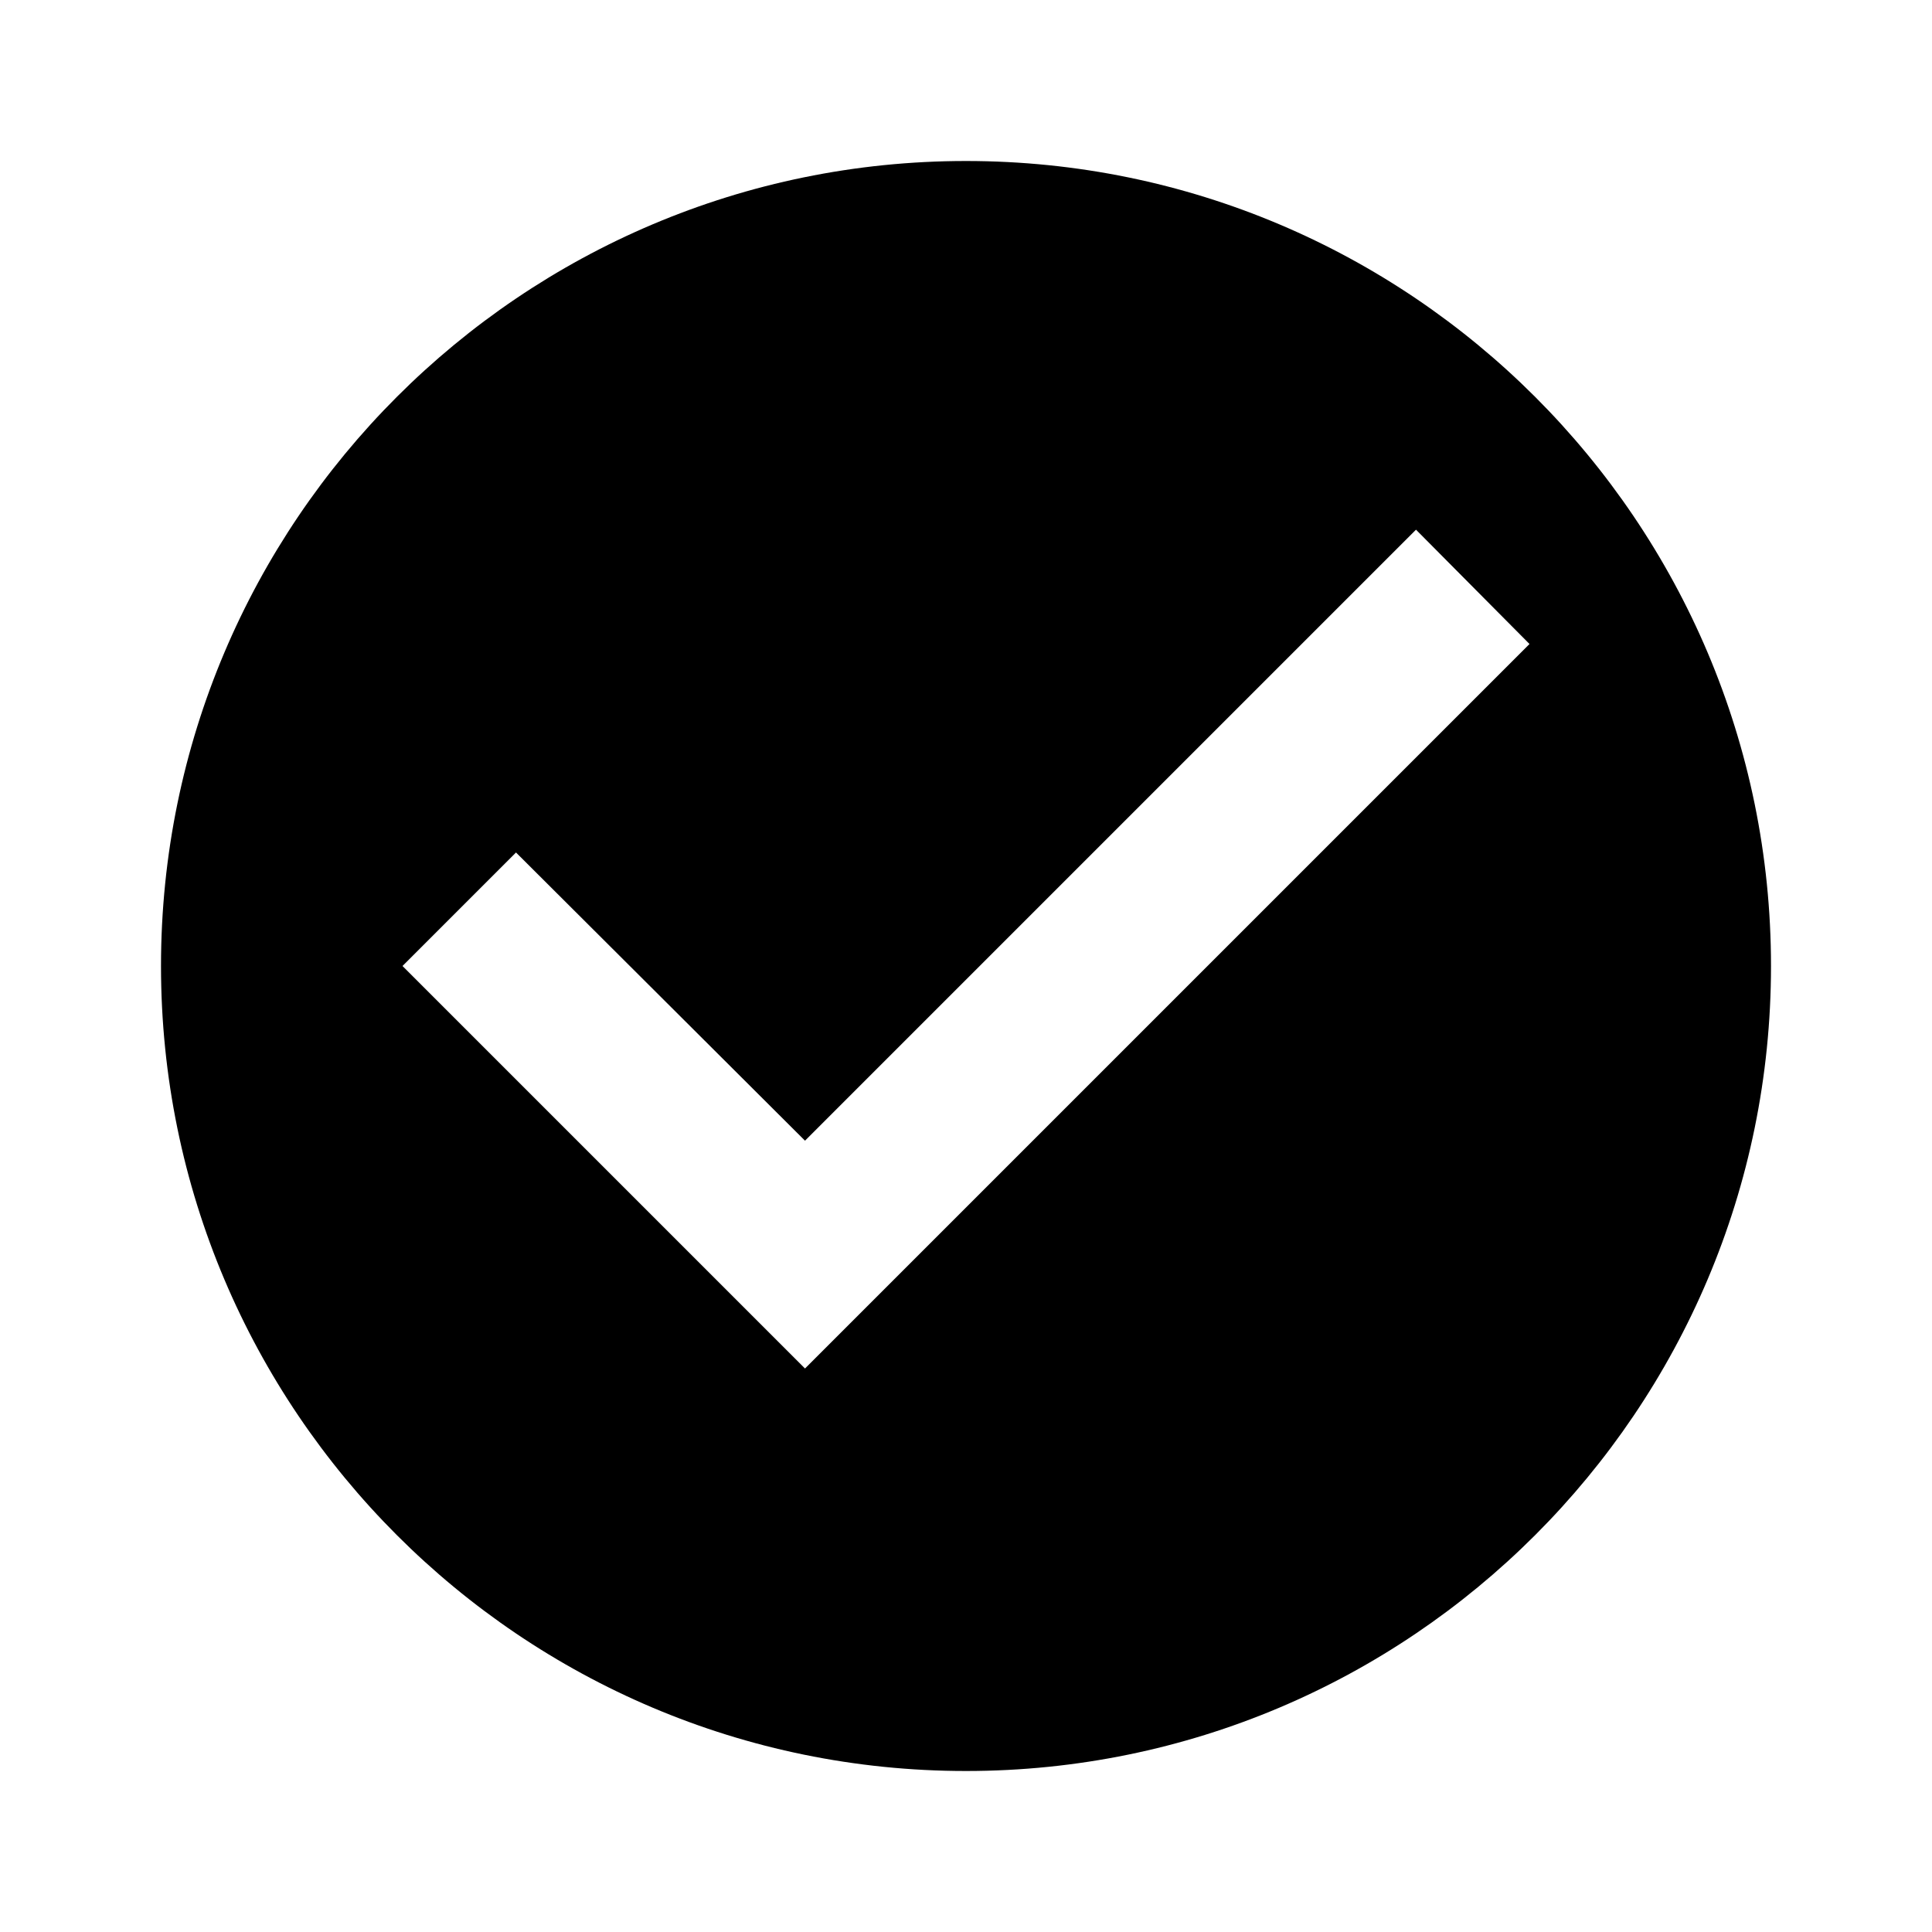
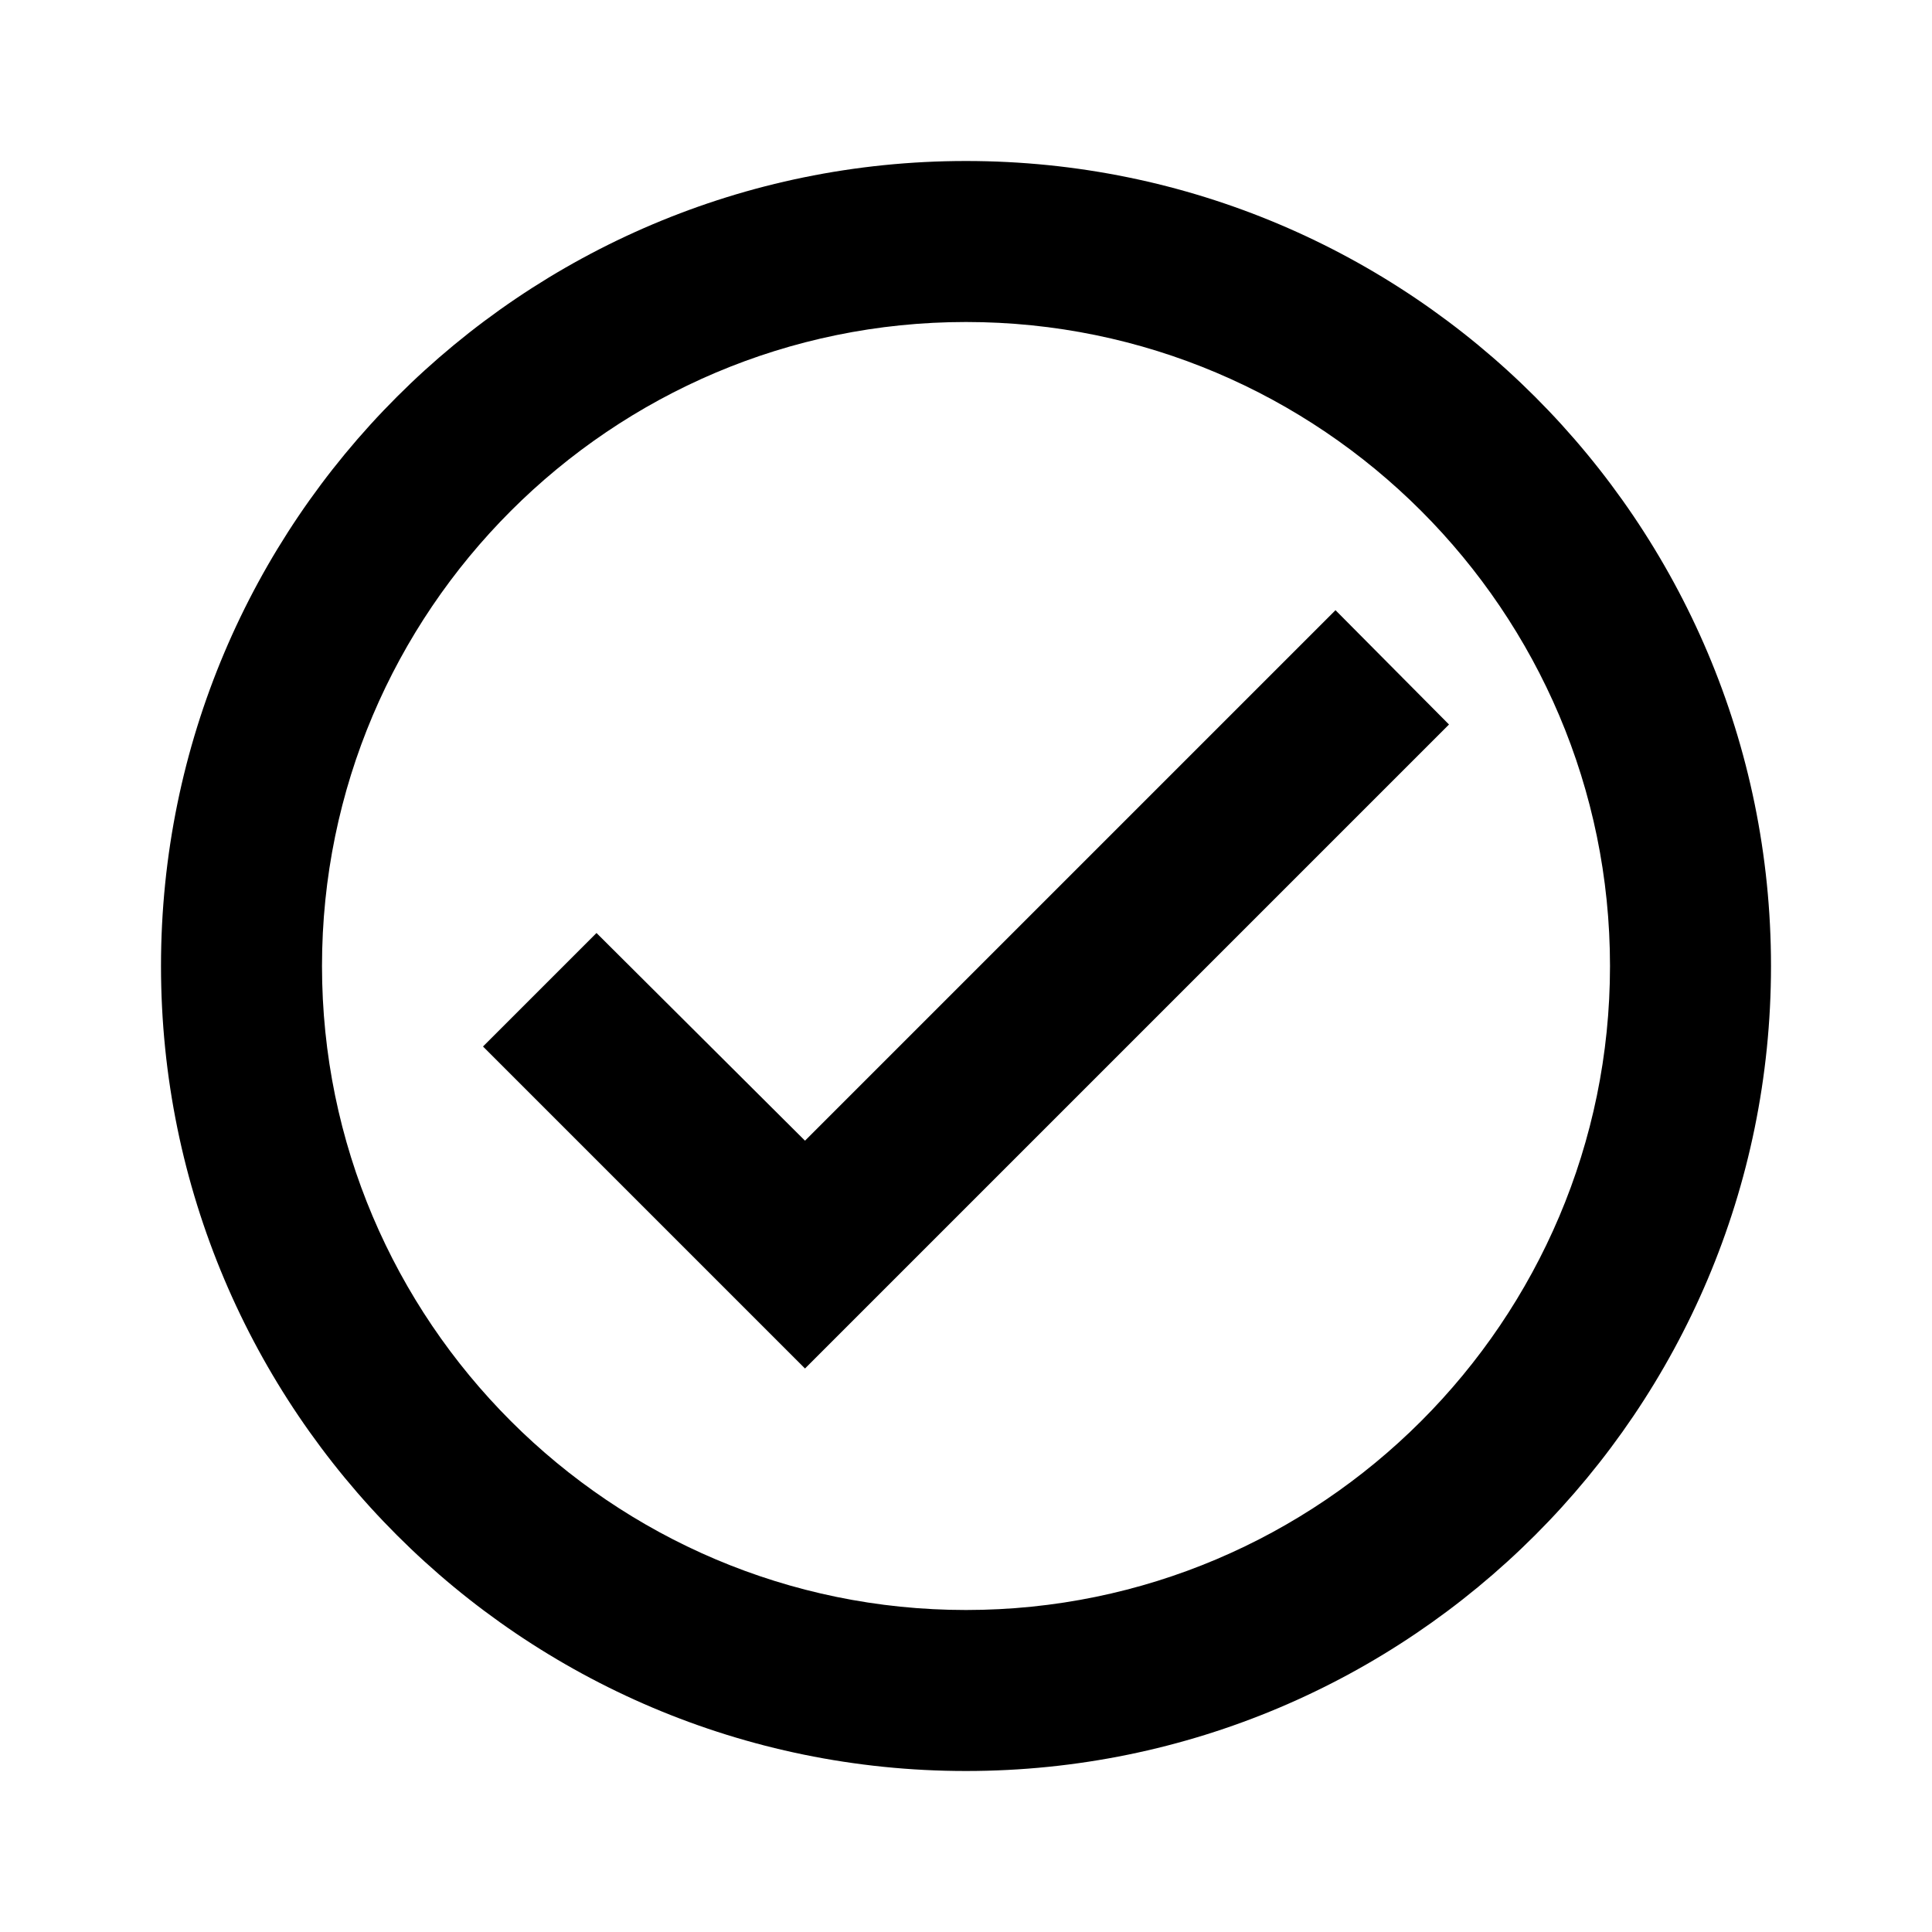
<svg xmlns="http://www.w3.org/2000/svg" width="24" height="24" fill="currentColor" viewBox="0 0 24 24">
-   <path d="M12 2C6.48 2 2 6.48 2 12s4.48 10 10 10 10-4.48 10-10S17.52 2 12 2zm-2 15l-5-5 1.41-1.41L10 14.17l7.59-7.59L19 8l-9 9z" />
+   <path d="M12 2C6.48 2 2 6.48 2 12s4.48 10 10 10 10-4.48 10-10S17.52 2 12 2zm0 18c-4.41 0-8-3.59-8-8s3.59-8 8-8 8 3.59 8 8-3.59 8-8 8zm4.59-12.42L10 14.17l-2.59-2.58L6 13l4 4 8-8z" />
</svg>
